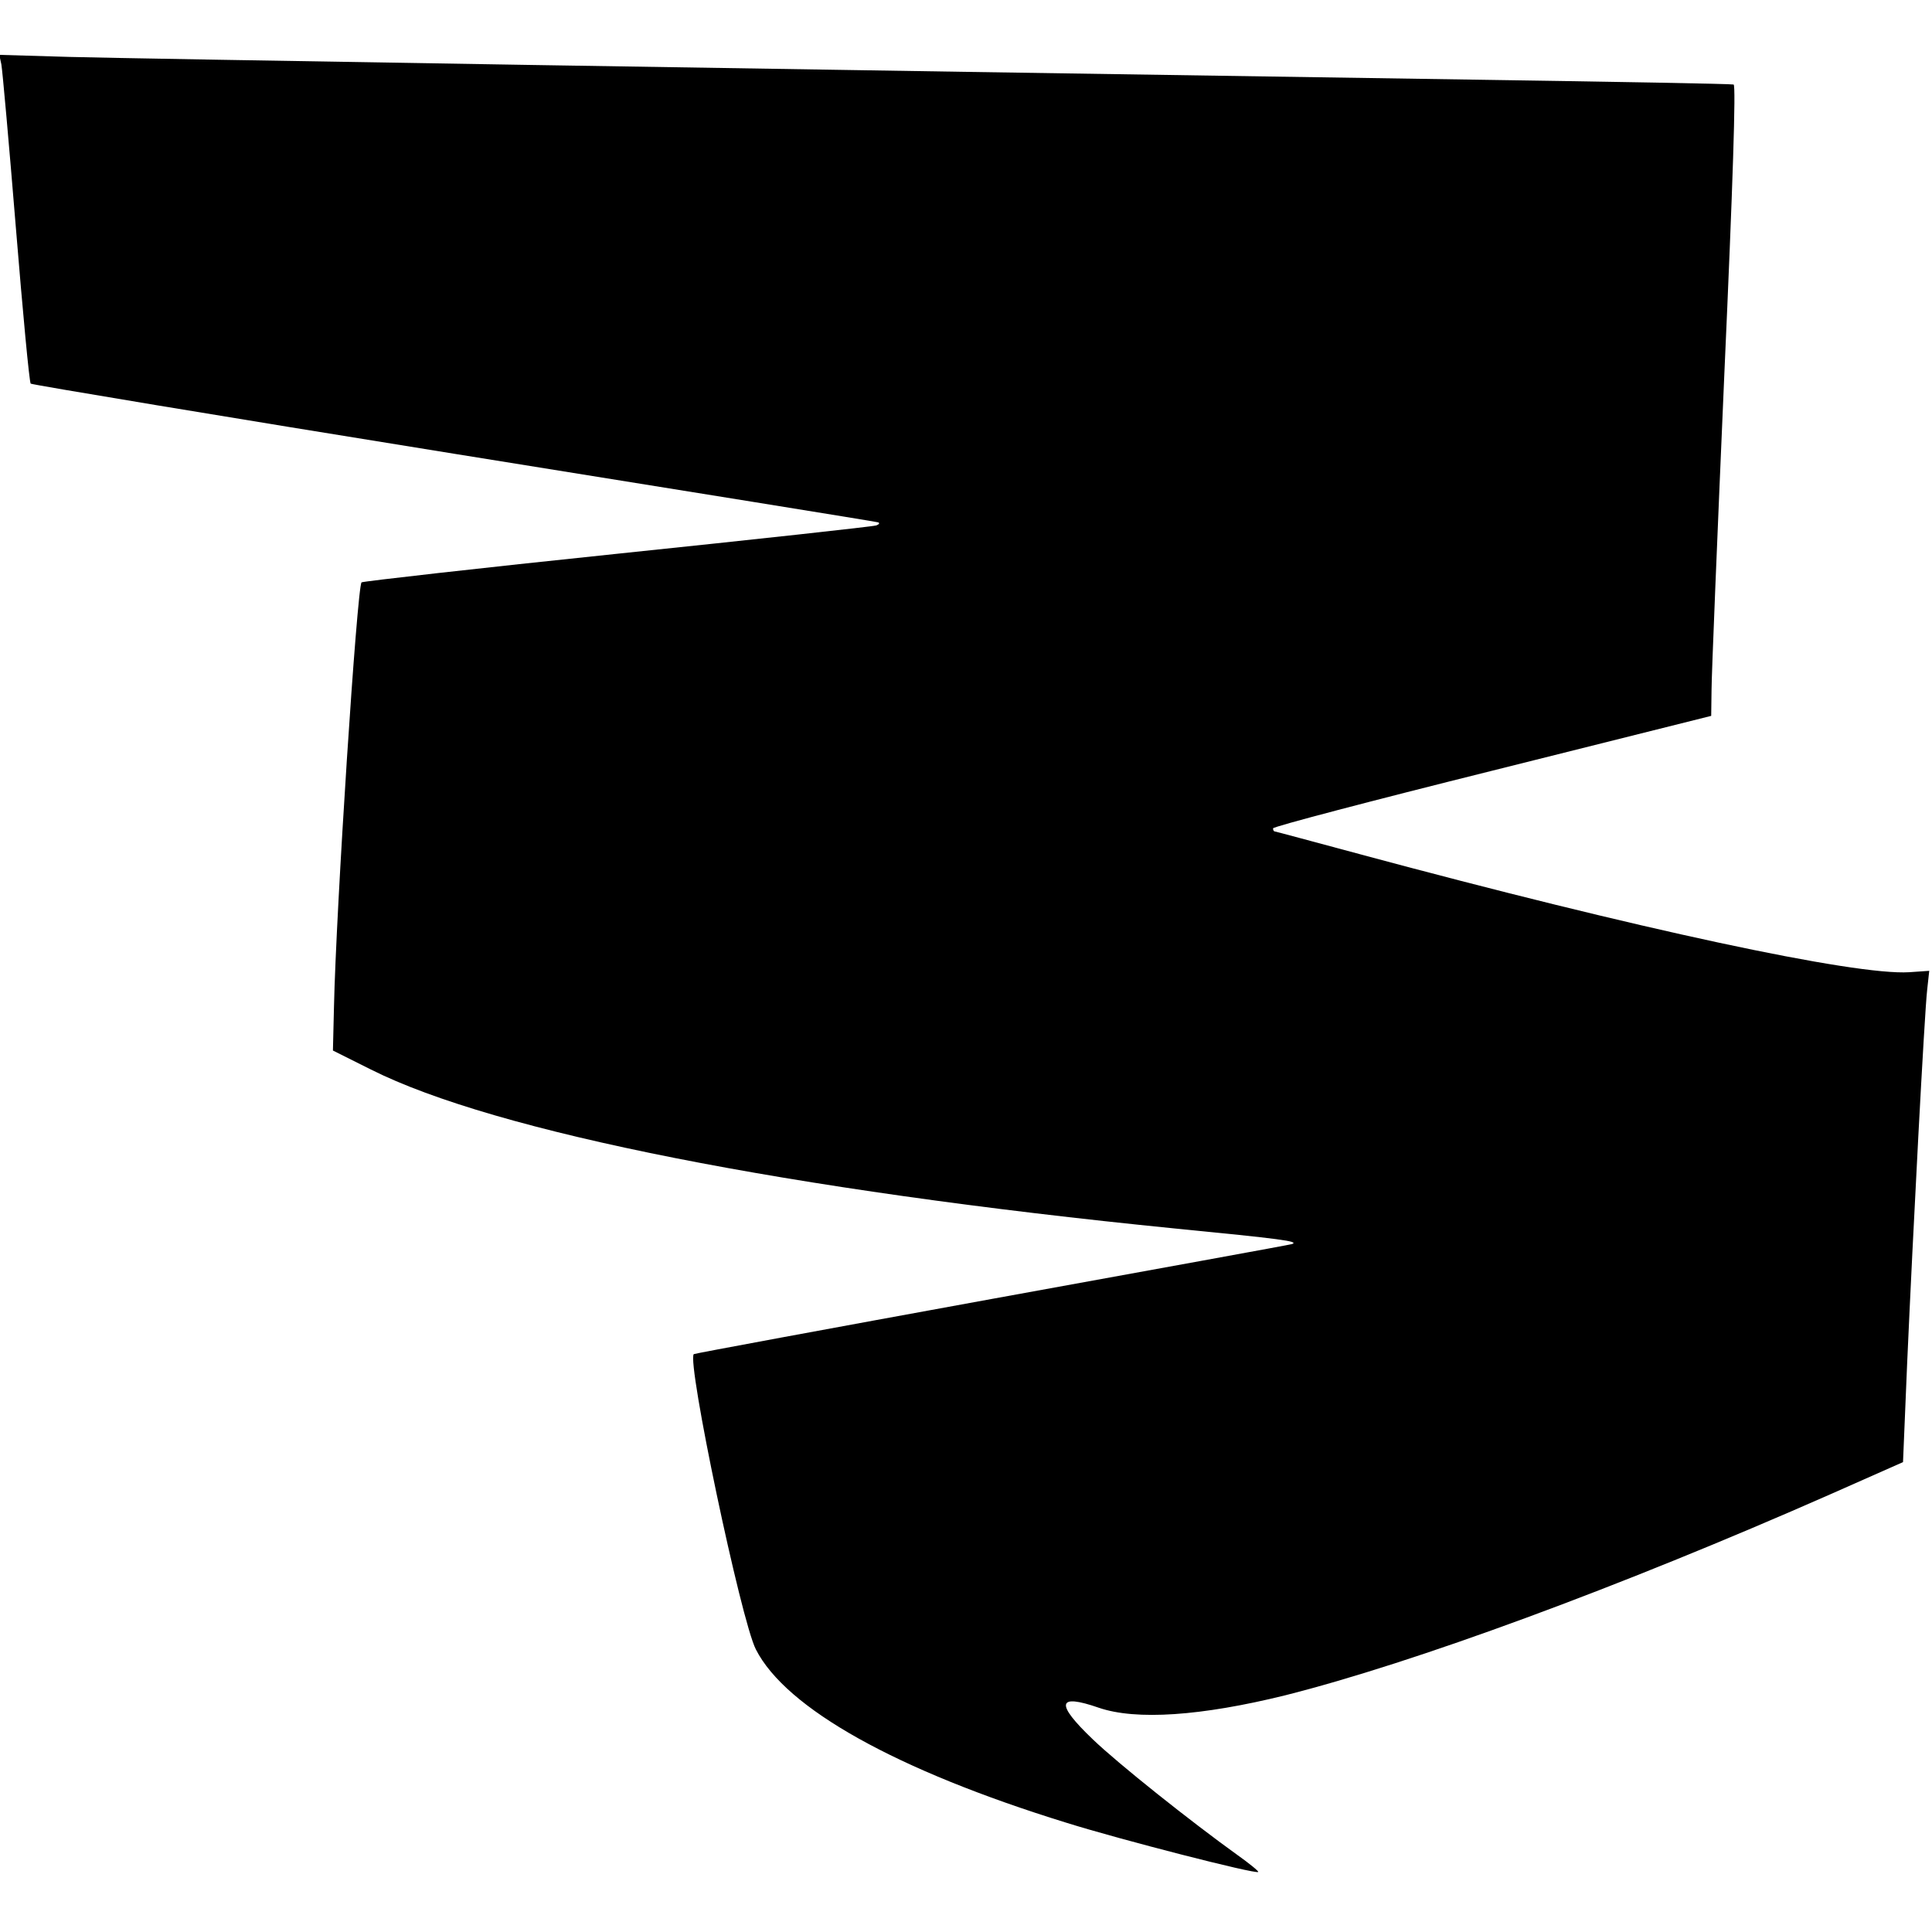
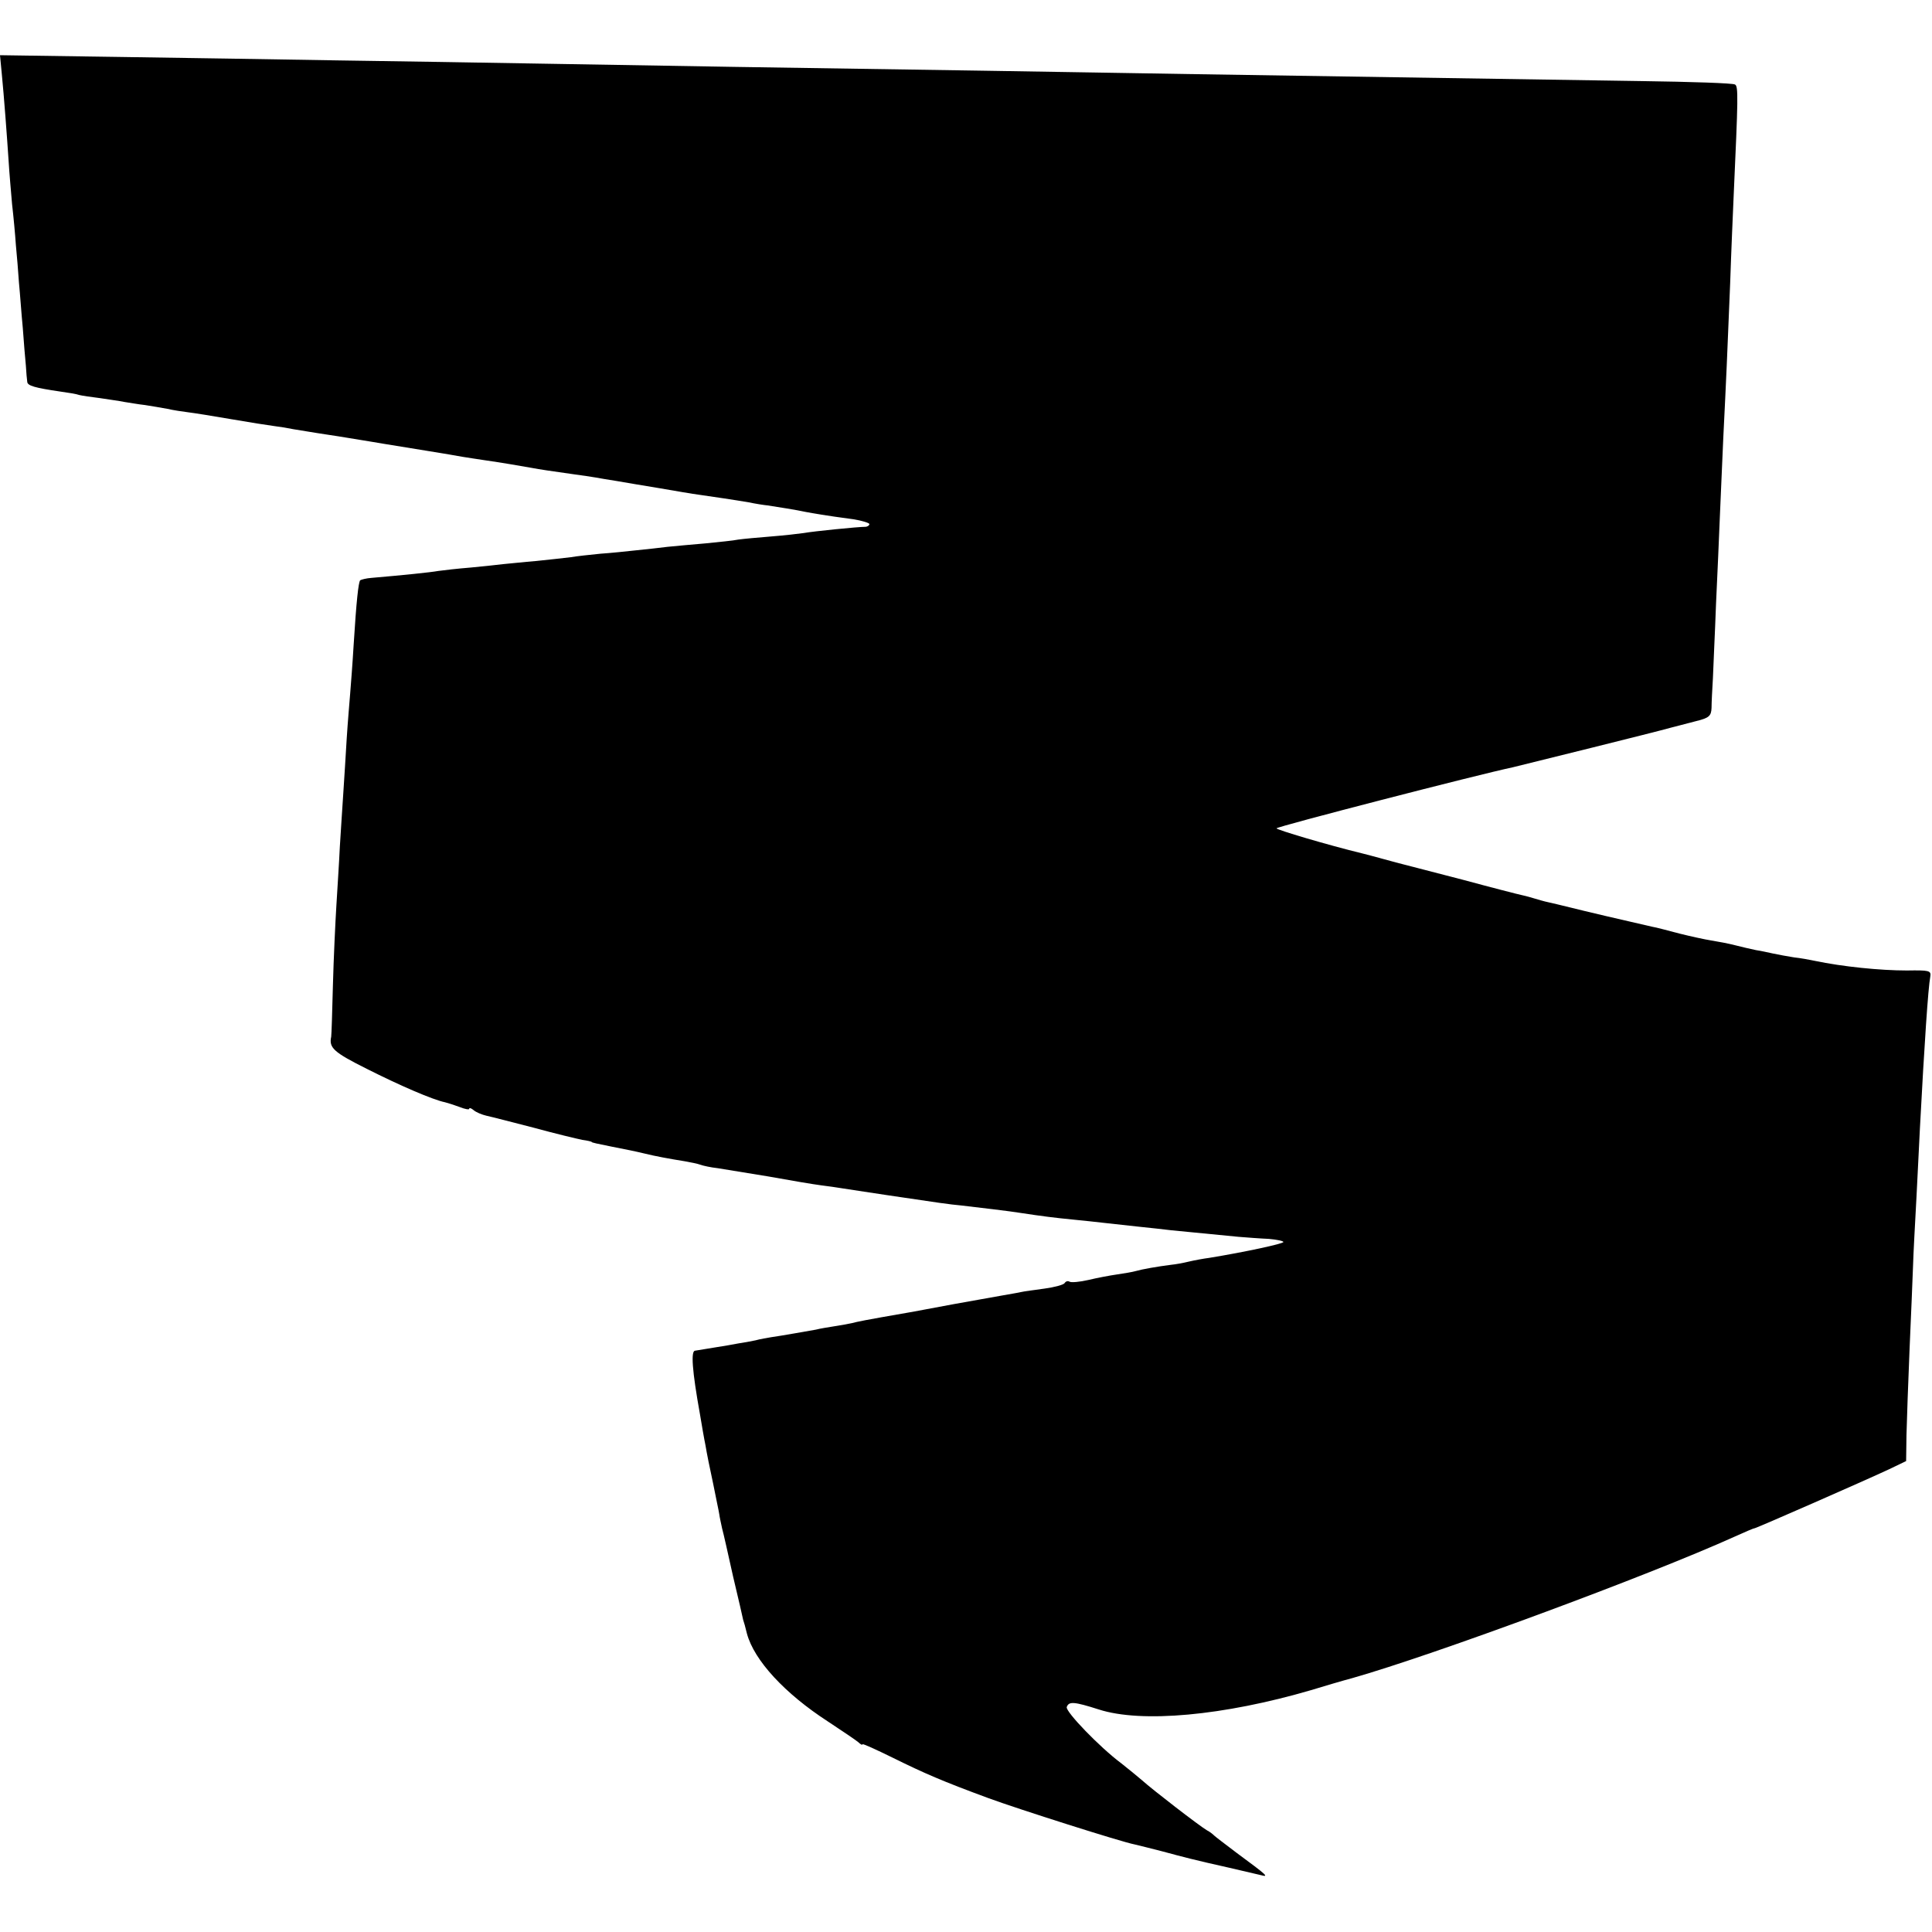
<svg xmlns="http://www.w3.org/2000/svg" version="1.0" width="560pt" height="560pt" viewBox="0 0 560 560" preserveAspectRatio="xMidYMid meet">
  <g transform="translate(0,560) scale(0.1,-0.1)" fill="#000000" stroke="none">
-     <path d="M4 5413 c3 -16 22 -228 42 -473 20 -245 39 -448 43 -452 3 -3 555 -95 1226 -203 671 -108 1225 -197 1230 -199 6 -2 3 -6 -5 -9 -8 -3 -346 -40 -750 -82 -404 -42 -738 -80 -742 -83 -13 -13 -74 -948 -80 -1232 l-3 -125 110 -55 c360 -181 1210 -349 2332 -461 306 -30 360 -37 338 -45 -5 -2 -397 -73 -870 -159 -472 -86 -861 -158 -864 -160 -21 -21 137 -773 180 -856 87 -171 407 -350 899 -502 156 -49 550 -150 557 -143 2 2 -25 24 -60 49 -135 97 -345 264 -419 335 -110 105 -104 134 17 92 108 -37 297 -24 540 36 373 94 966 312 1581 583 l210 93 12 287 c17 382 50 1012 58 1082 l6 55 -58 -4 c-157 -10 -787 125 -1592 342 -134 36 -245 66 -247 66 -3 0 -5 4 -5 9 0 5 286 80 635 167 l635 159 1 75 c0 41 17 452 37 914 25 555 34 839 27 841 -5 2 -341 8 -745 14 -2060 31 -3897 61 -4078 66 l-204 6 6 -28z" />
+     <path d="M5 5388 c7 -72 15 -180 20 -255 2 -34 7 -90 10 -125 4 -34 9 -88 11 -118 3 -30 7 -80 9 -110 3 -30 7 -89 11 -130 3 -41 7 -91 9 -110 1 -19 3 -40 4 -47 1 -11 21 -17 96 -28 22 -3 47 -7 55 -10 8 -2 35 -6 60 -9 25 -4 56 -8 70 -11 14 -2 41 -7 60 -9 19 -3 49 -8 65 -11 17 -4 44 -8 60 -10 17 -2 73 -11 125 -20 52 -9 109 -18 125 -20 17 -2 41 -6 55 -9 14 -2 59 -10 100 -16 41 -6 86 -14 100 -16 14 -2 41 -7 60 -10 67 -11 205 -33 230 -38 14 -2 43 -7 65 -10 49 -7 101 -16 135 -22 26 -5 55 -9 125 -19 22 -3 50 -7 61 -9 12 -2 39 -7 60 -10 22 -4 77 -13 125 -21 47 -8 98 -17 115 -19 42 -6 103 -15 144 -22 19 -4 44 -8 55 -9 26 -4 84 -13 111 -19 22 -4 54 -10 137 -21 26 -4 47 -11 47 -14 0 -4 -6 -8 -12 -8 -21 0 -151 -13 -178 -18 -14 -2 -56 -7 -95 -10 -38 -3 -81 -7 -95 -9 -14 -3 -56 -7 -95 -11 -38 -3 -88 -8 -110 -10 -22 -3 -62 -7 -90 -10 -27 -3 -75 -8 -105 -10 -30 -3 -68 -7 -85 -10 -16 -2 -61 -7 -100 -11 -38 -3 -81 -8 -95 -9 -14 -2 -56 -6 -95 -10 -38 -3 -81 -8 -95 -10 -22 -4 -100 -12 -193 -20 -15 -1 -30 -5 -33 -7 -5 -6 -11 -59 -19 -188 -3 -52 -8 -115 -10 -140 -2 -25 -7 -83 -10 -130 -3 -47 -7 -119 -10 -160 -3 -41 -7 -111 -10 -155 -2 -44 -7 -120 -10 -170 -3 -49 -8 -153 -10 -230 -2 -77 -4 -144 -5 -150 -7 -32 7 -45 103 -93 95 -48 192 -90 227 -97 8 -2 27 -8 43 -14 15 -6 27 -8 27 -5 0 4 6 2 13 -4 7 -6 24 -13 37 -16 14 -3 76 -19 138 -35 62 -17 125 -32 140 -35 15 -2 27 -5 27 -6 0 -2 16 -5 60 -14 41 -8 66 -13 95 -20 28 -7 71 -15 115 -22 17 -3 37 -7 45 -10 8 -3 31 -8 50 -10 19 -3 85 -14 147 -24 61 -11 131 -23 155 -26 23 -3 52 -7 63 -9 11 -2 67 -10 125 -19 154 -23 182 -27 215 -30 43 -5 146 -17 175 -22 59 -9 98 -14 150 -19 30 -3 69 -7 85 -9 17 -2 62 -7 100 -11 39 -4 84 -9 100 -11 28 -3 85 -8 195 -19 25 -2 64 -5 88 -6 23 -2 42 -6 42 -9 0 -5 -111 -29 -215 -46 -16 -2 -43 -7 -60 -11 -16 -4 -39 -8 -50 -9 -40 -5 -85 -13 -102 -18 -10 -3 -35 -7 -55 -10 -21 -3 -58 -10 -83 -16 -26 -6 -50 -8 -55 -5 -5 3 -11 1 -14 -4 -3 -5 -29 -12 -58 -16 -29 -4 -60 -8 -68 -10 -8 -2 -33 -6 -55 -10 -22 -4 -85 -15 -140 -25 -55 -10 -116 -22 -135 -25 -127 -22 -145 -26 -160 -30 -8 -2 -31 -6 -50 -9 -19 -3 -44 -7 -55 -10 -23 -4 -101 -18 -130 -22 -11 -2 -31 -5 -45 -9 -14 -3 -36 -7 -50 -9 -14 -3 -45 -8 -70 -12 -25 -4 -49 -8 -55 -9 -13 0 -9 -57 14 -185 5 -30 12 -71 16 -90 3 -19 13 -69 22 -110 8 -41 17 -82 18 -90 1 -8 5 -26 8 -40 4 -14 18 -77 32 -140 15 -63 28 -119 29 -125 2 -5 7 -23 11 -40 21 -78 110 -174 235 -255 41 -27 81 -54 88 -60 6 -6 12 -9 12 -6 0 3 39 -15 88 -39 91 -45 144 -68 277 -117 87 -32 386 -127 423 -134 13 -3 49 -12 80 -20 63 -17 93 -25 196 -48 38 -9 78 -18 90 -21 26 -7 19 -1 -69 64 -33 25 -62 47 -65 50 -3 3 -12 11 -22 16 -22 13 -157 117 -188 145 -14 12 -41 34 -60 49 -63 47 -162 150 -158 163 6 17 21 16 93 -7 124 -40 362 -18 615 56 36 11 90 27 120 35 236 67 858 297 1108 410 29 13 54 24 57 24 5 0 324 140 390 171 l50 24 1 75 c1 41 5 154 9 250 4 96 9 204 10 240 1 36 6 126 10 200 4 74 8 164 10 200 13 246 24 408 30 439 3 18 -3 19 -68 18 -77 0 -186 11 -267 28 -14 3 -41 8 -60 10 -19 3 -46 8 -60 11 -14 3 -36 8 -50 10 -14 3 -41 9 -60 14 -19 5 -51 11 -70 14 -19 3 -60 12 -92 20 -31 8 -67 18 -80 20 -75 17 -199 46 -238 56 -25 6 -53 13 -63 15 -10 2 -27 7 -37 10 -10 3 -27 8 -37 10 -10 2 -88 22 -173 45 -85 22 -162 42 -170 44 -8 2 -35 9 -60 16 -25 7 -52 14 -60 16 -103 25 -250 69 -250 73 0 5 585 156 685 177 29 7 425 105 455 114 19 5 54 14 77 20 37 9 43 15 44 38 0 15 2 54 4 87 1 33 6 130 9 215 4 85 9 198 11 250 2 52 7 156 10 230 4 74 8 169 10 210 2 41 6 149 10 240 3 91 8 203 10 250 13 287 14 320 4 325 -5 4 -127 8 -272 10 -323 5 -893 14 -1292 20 -165 3 -439 7 -610 10 -595 9 -922 14 -1255 20 -184 3 -465 8 -625 10 -159 3 -444 7 -632 10 l-343 5 5 -52z" />
  </g>
</svg>
